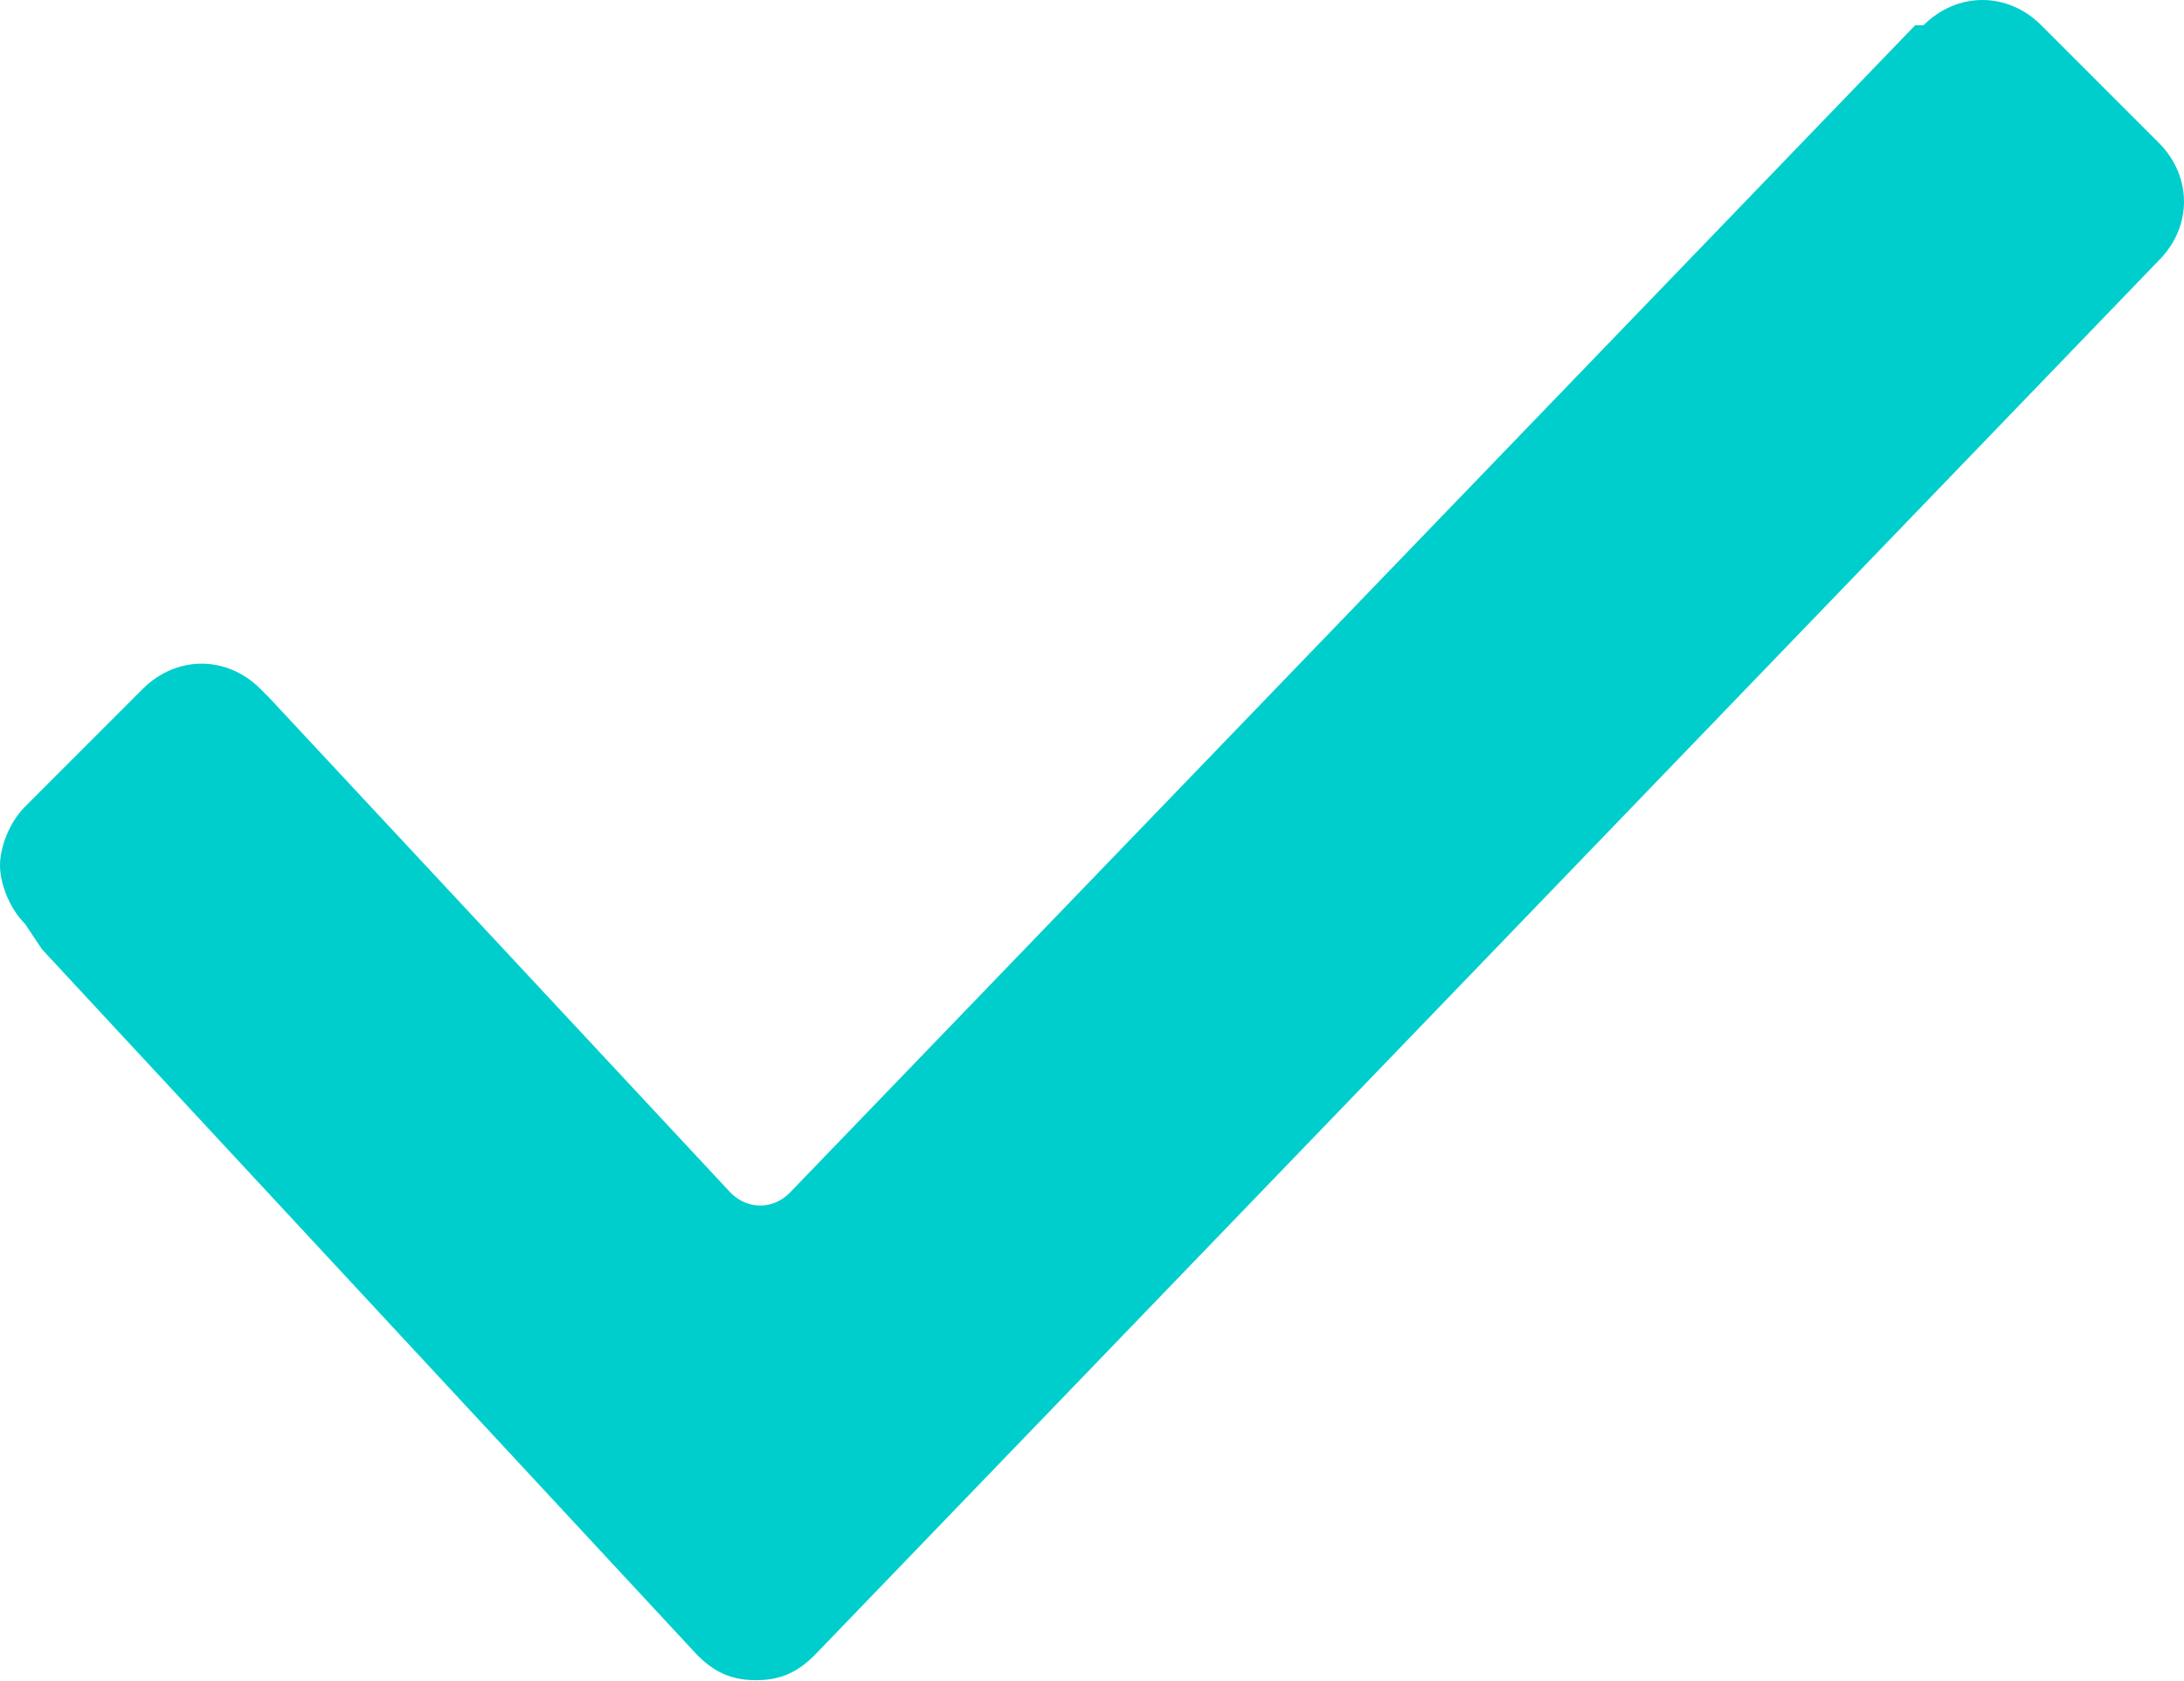
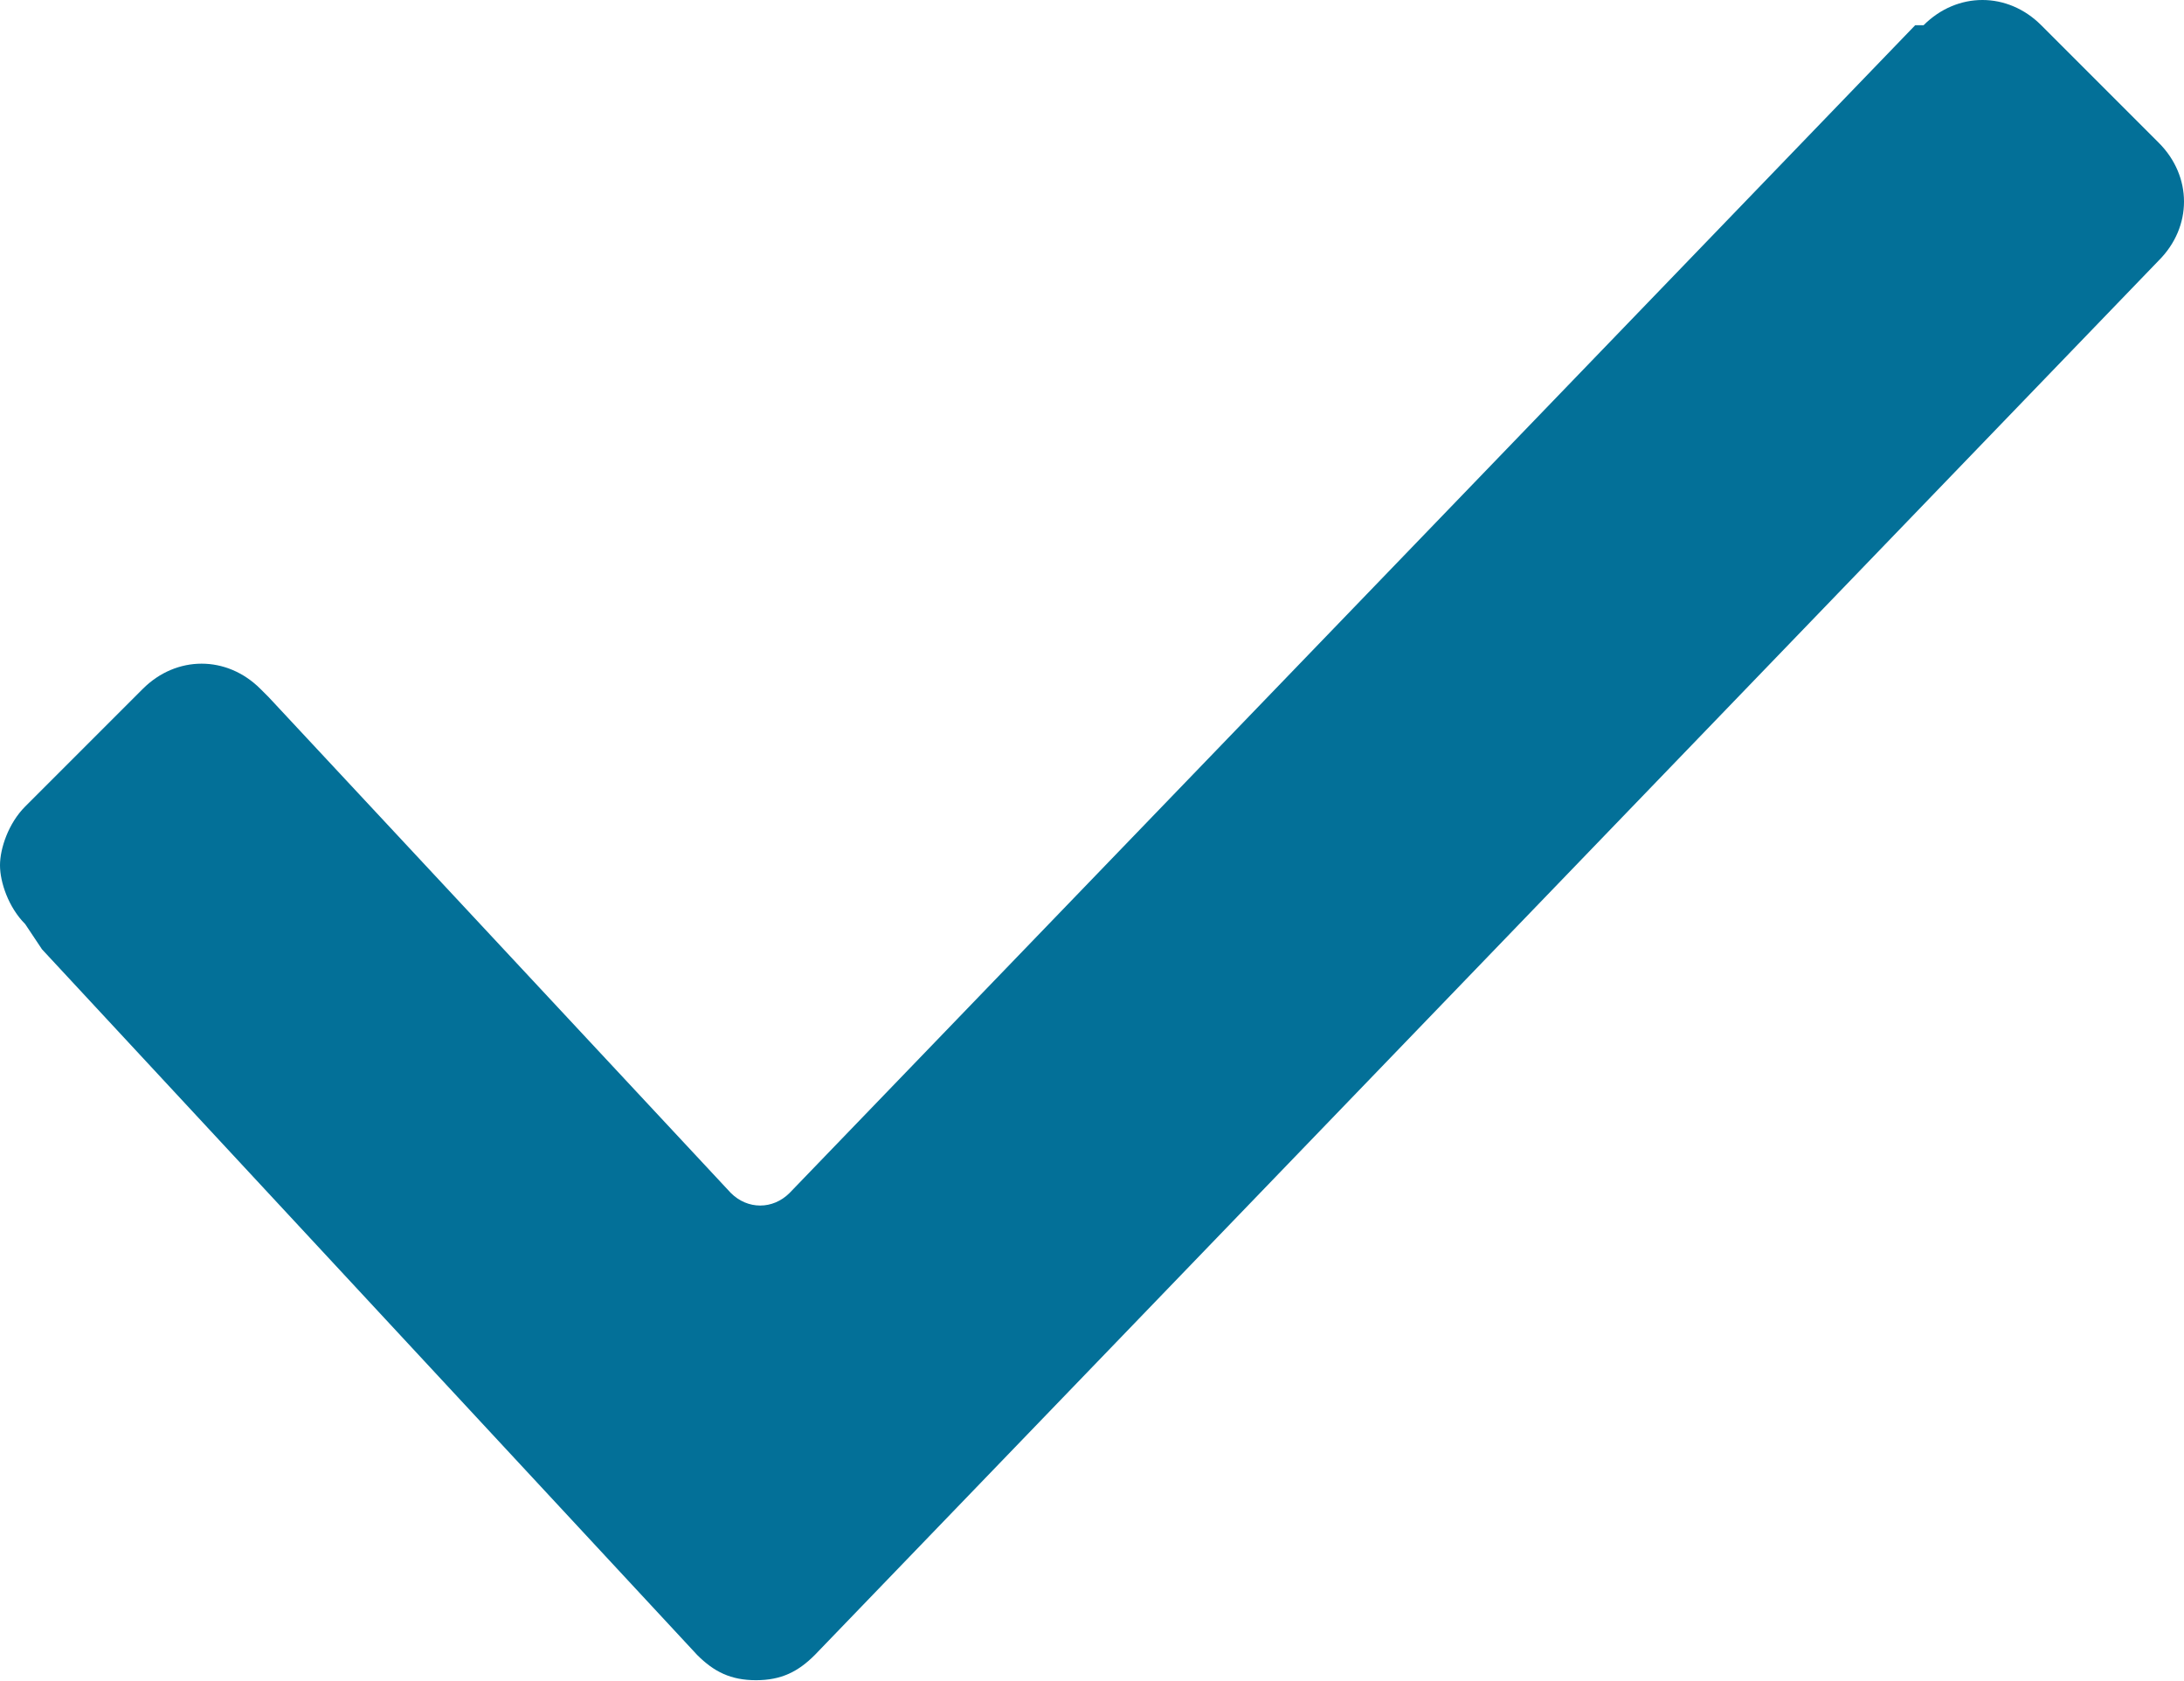
<svg xmlns="http://www.w3.org/2000/svg" width="26" height="20" viewBox="0 0 26 20">
  <g>
    <g>
-       <path fill="#00cecd" d="M.3 11c-.2-.2-.3-.5-.3-.7 0-.2.1-.5.3-.7l1.4-1.4c.4-.4 1-.4 1.4 0l.1.1 5.5 5.9c.2.2.5.2.7 0L22.8.3h.1c.4-.4 1-.4 1.4 0l1.4 1.4c.4.4.4 1 0 1.4l-16 16.6c-.2.2-.4.3-.7.3-.3 0-.5-.1-.7-.3L.5 11.3z" />
+       <path fill="#037098" d="M.3 11c-.2-.2-.3-.5-.3-.7 0-.2.1-.5.3-.7l1.4-1.4c.4-.4 1-.4 1.4 0l.1.1 5.5 5.9c.2.2.5.2.7 0L22.8.3h.1c.4-.4 1-.4 1.4 0l1.4 1.4c.4.4.4 1 0 1.4l-16 16.6c-.2.2-.4.3-.7.3-.3 0-.5-.1-.7-.3L.5 11.3z" />
    </g>
  </g>
</svg>
